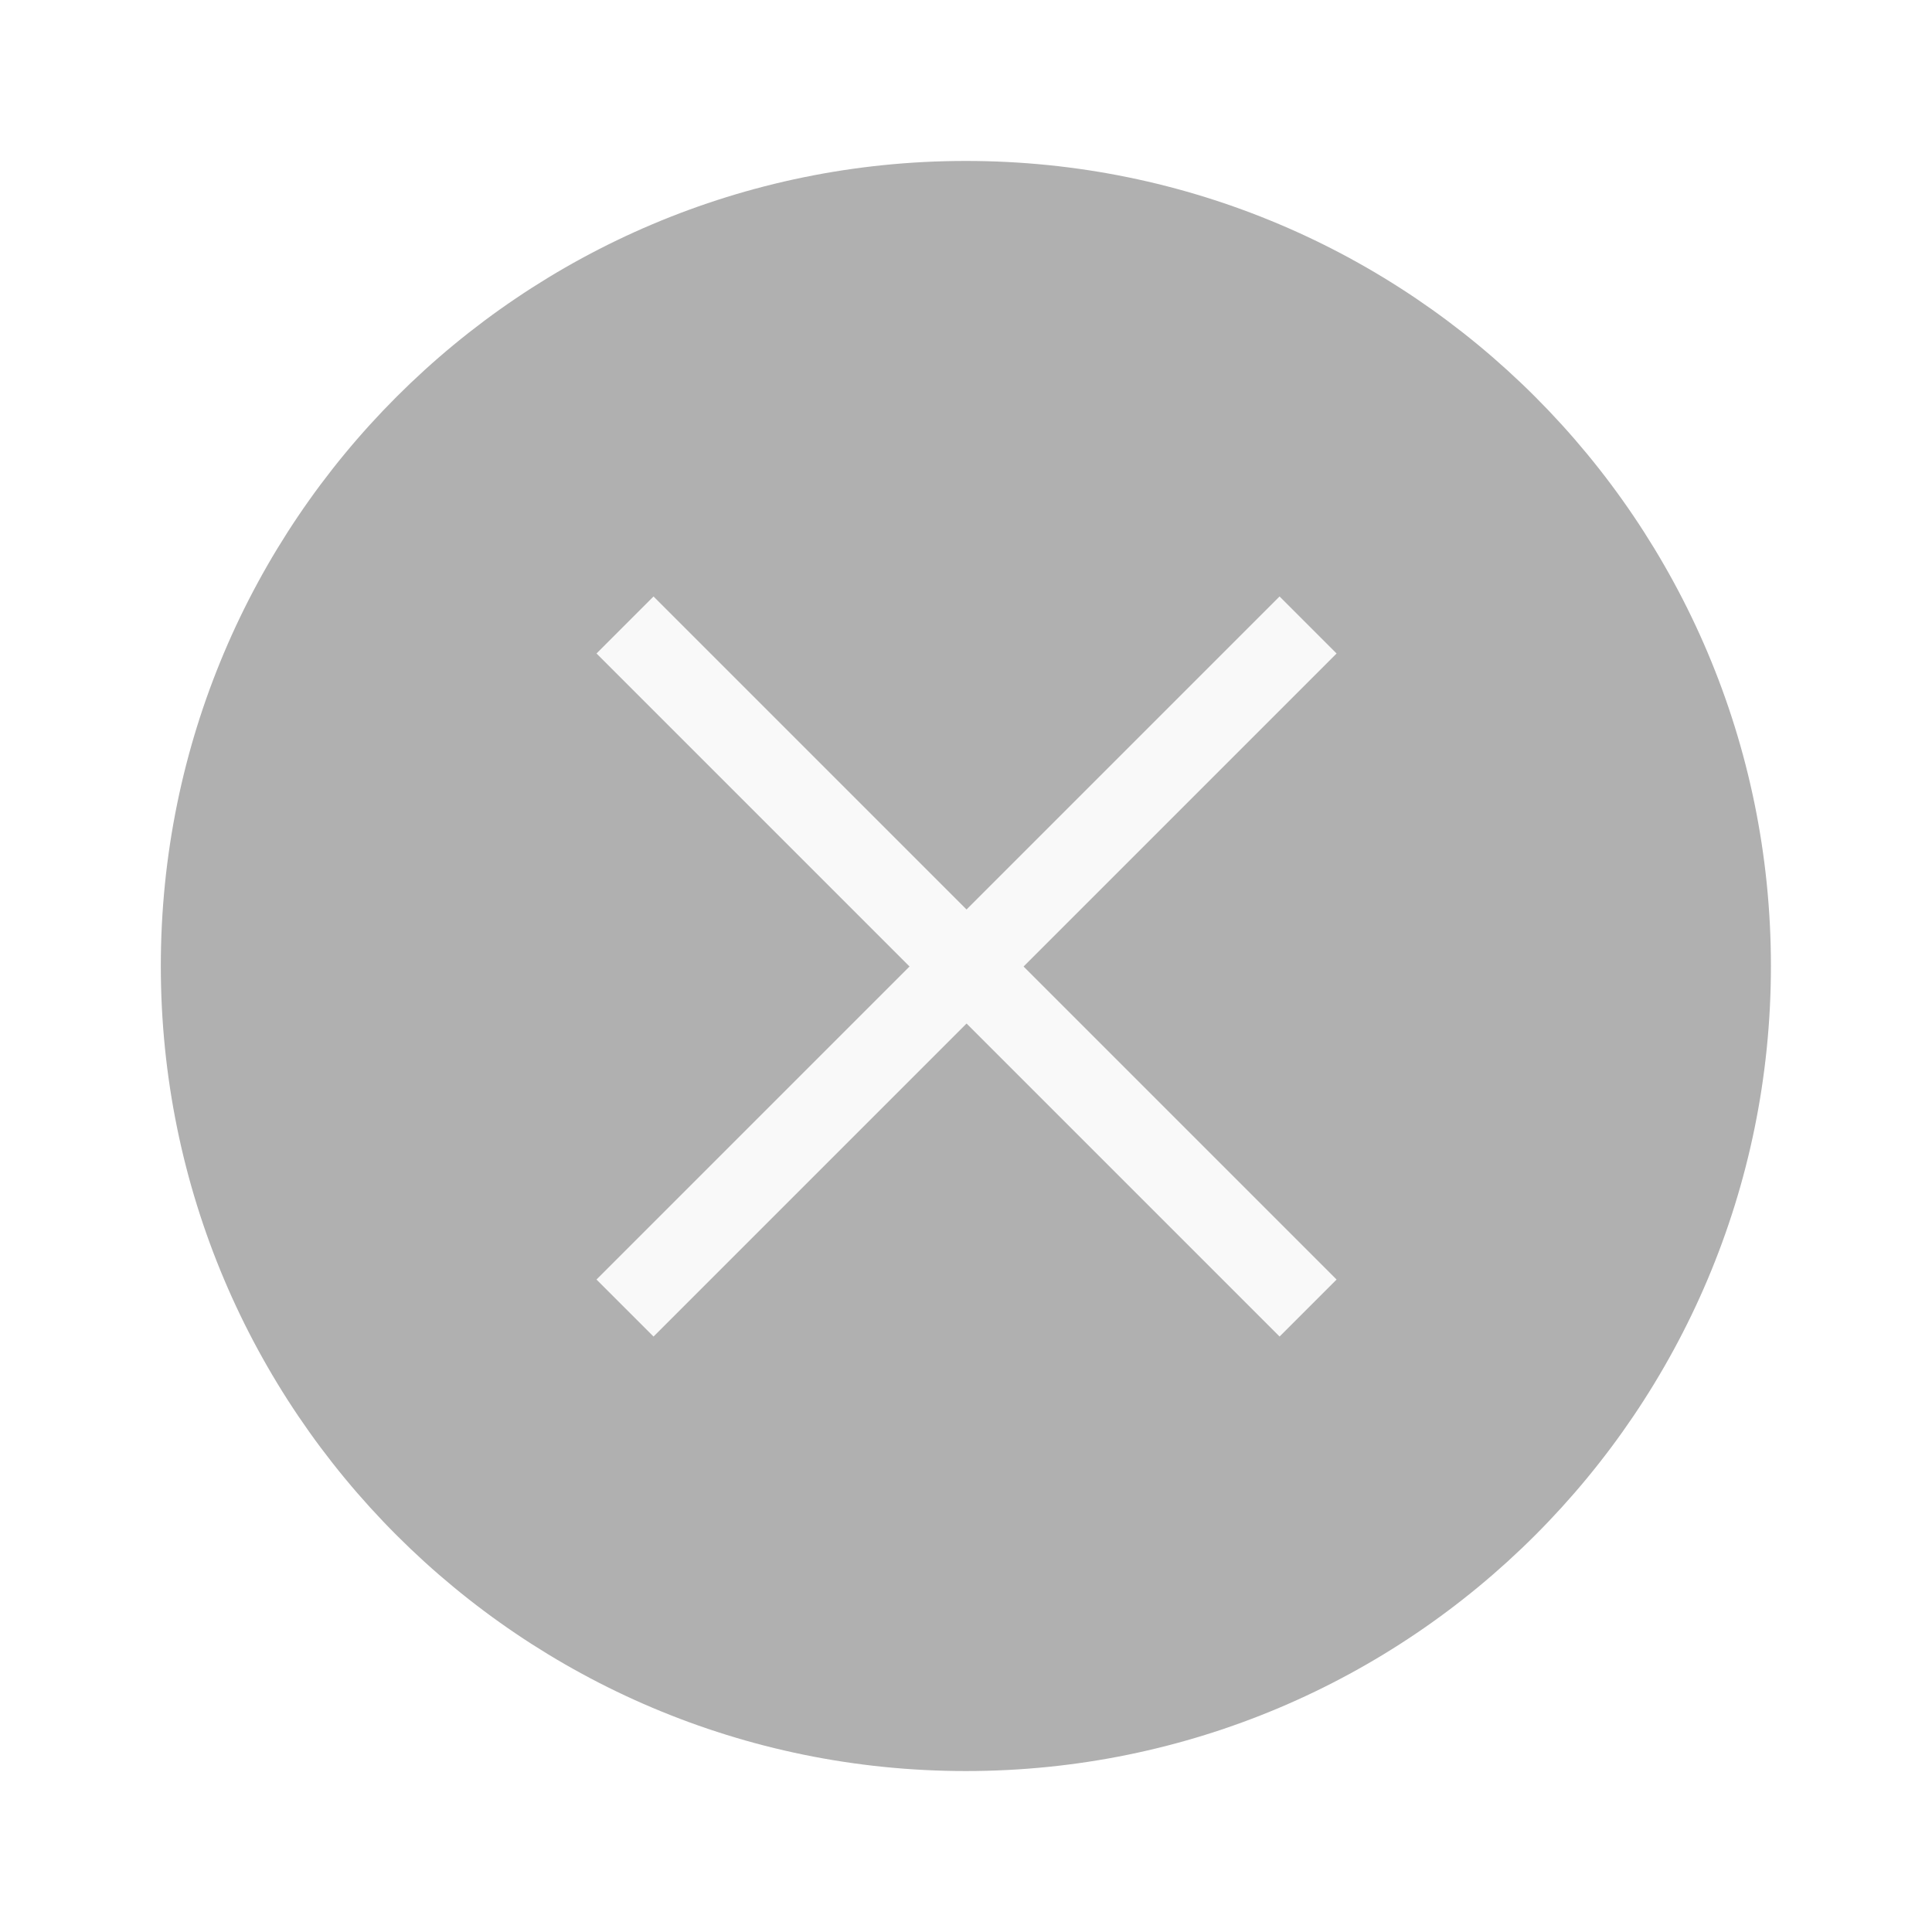
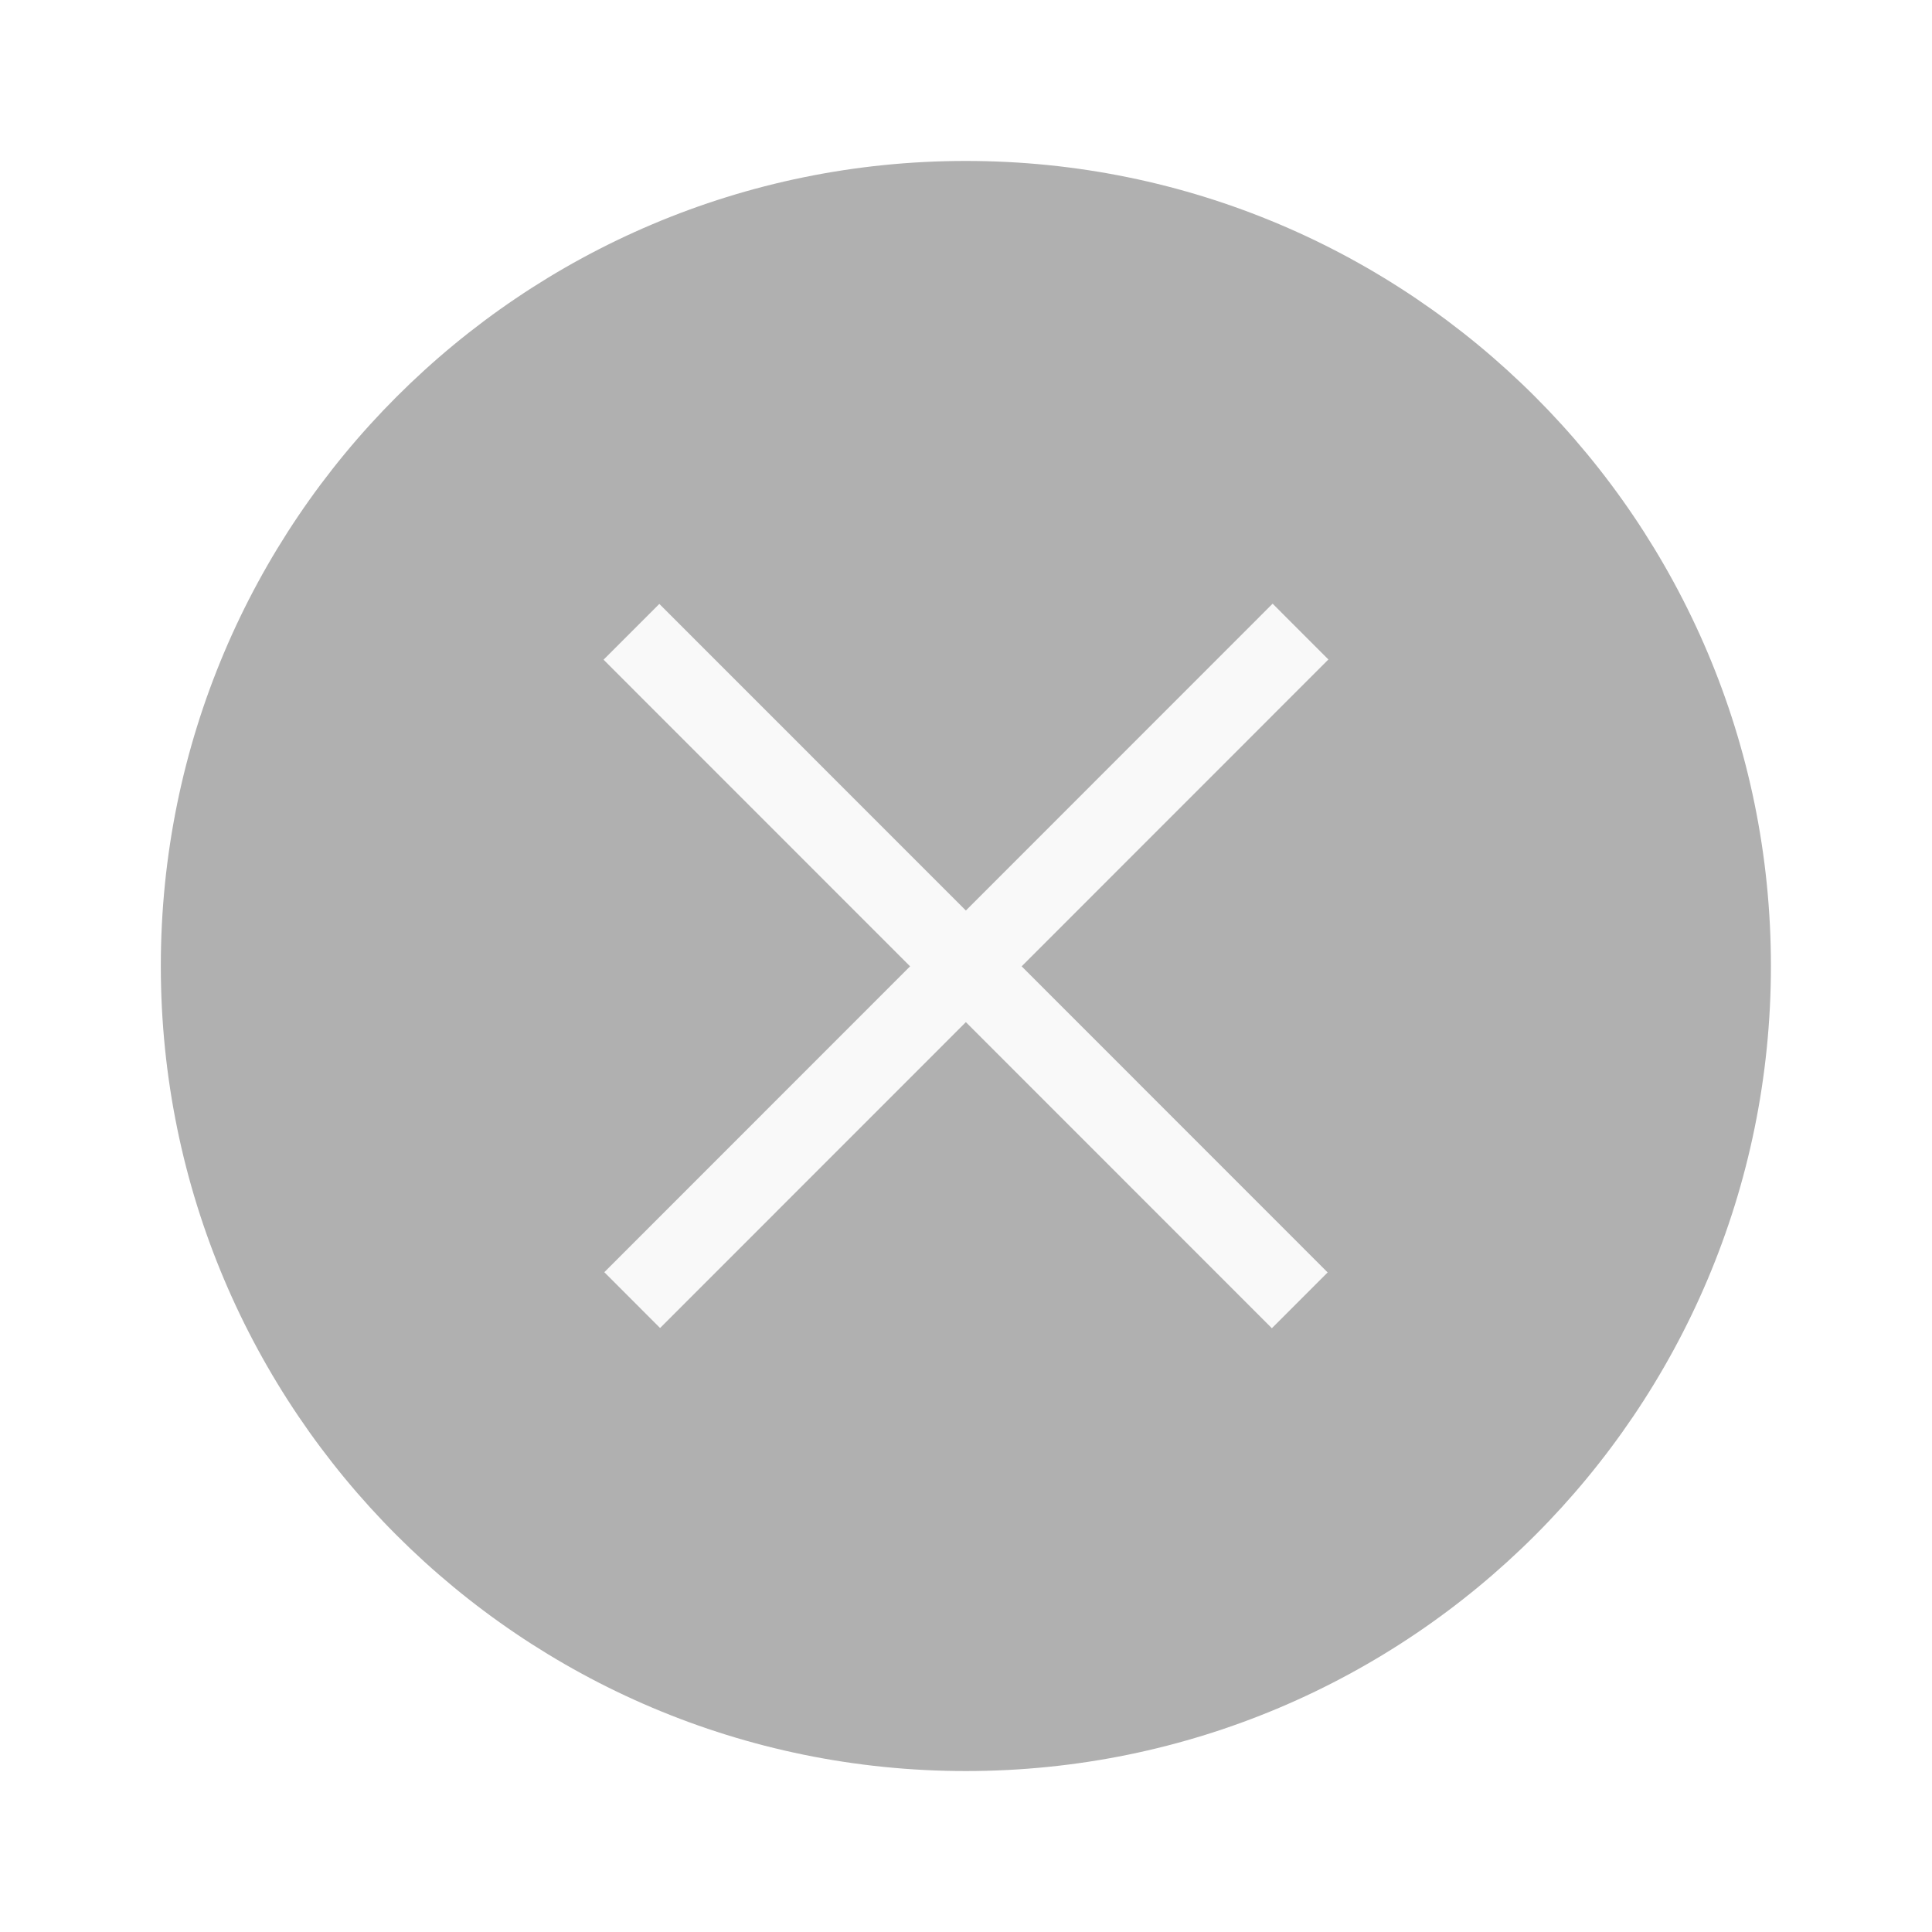
<svg xmlns="http://www.w3.org/2000/svg" width="24" height="24" version="1.1" viewBox="0 0 6.35 6.35" id="svg4636">
  <defs id="defs4640" />
  <g transform="translate(0.2645638,-290.915)" id="g4634">
    <circle cx="2.91" cy="294.09" r="2.646" id="circle4626" style="fill:#b0b0b0;stroke-width:0.661" />
-     <g transform="rotate(-45,2.9104,294.09)" id="g4632" style="fill:#f9f9f9;stroke-width:0.29">
-       <rect x="1.323" y="293.96" width="3.175" height="0.265" id="rect4628" />
-       <rect transform="rotate(-90)" x="-295.68" y="2.778" width="3.175" height="0.265" id="rect4630" />
+     <g transform="matrix(0.8647905,-0.8650623,0.8647905,0.8650623,-253.9355,42.19979)" id="g4632" style="fill:#f9f9f9;stroke-width:0.29">
+       <rect x="1.642" y="293.987" width="2.54" height="0.212" id="rect4628" style="stroke-width:0.232" />
+       <rect transform="matrix(2.9069039e-6,-1,1,-2.9069039e-6,0,0)" x="-295.362" y="2.805" width="2.54" height="0.212" id="rect4630" style="stroke-width:0.232" />
    </g>
  </g>
</svg>
